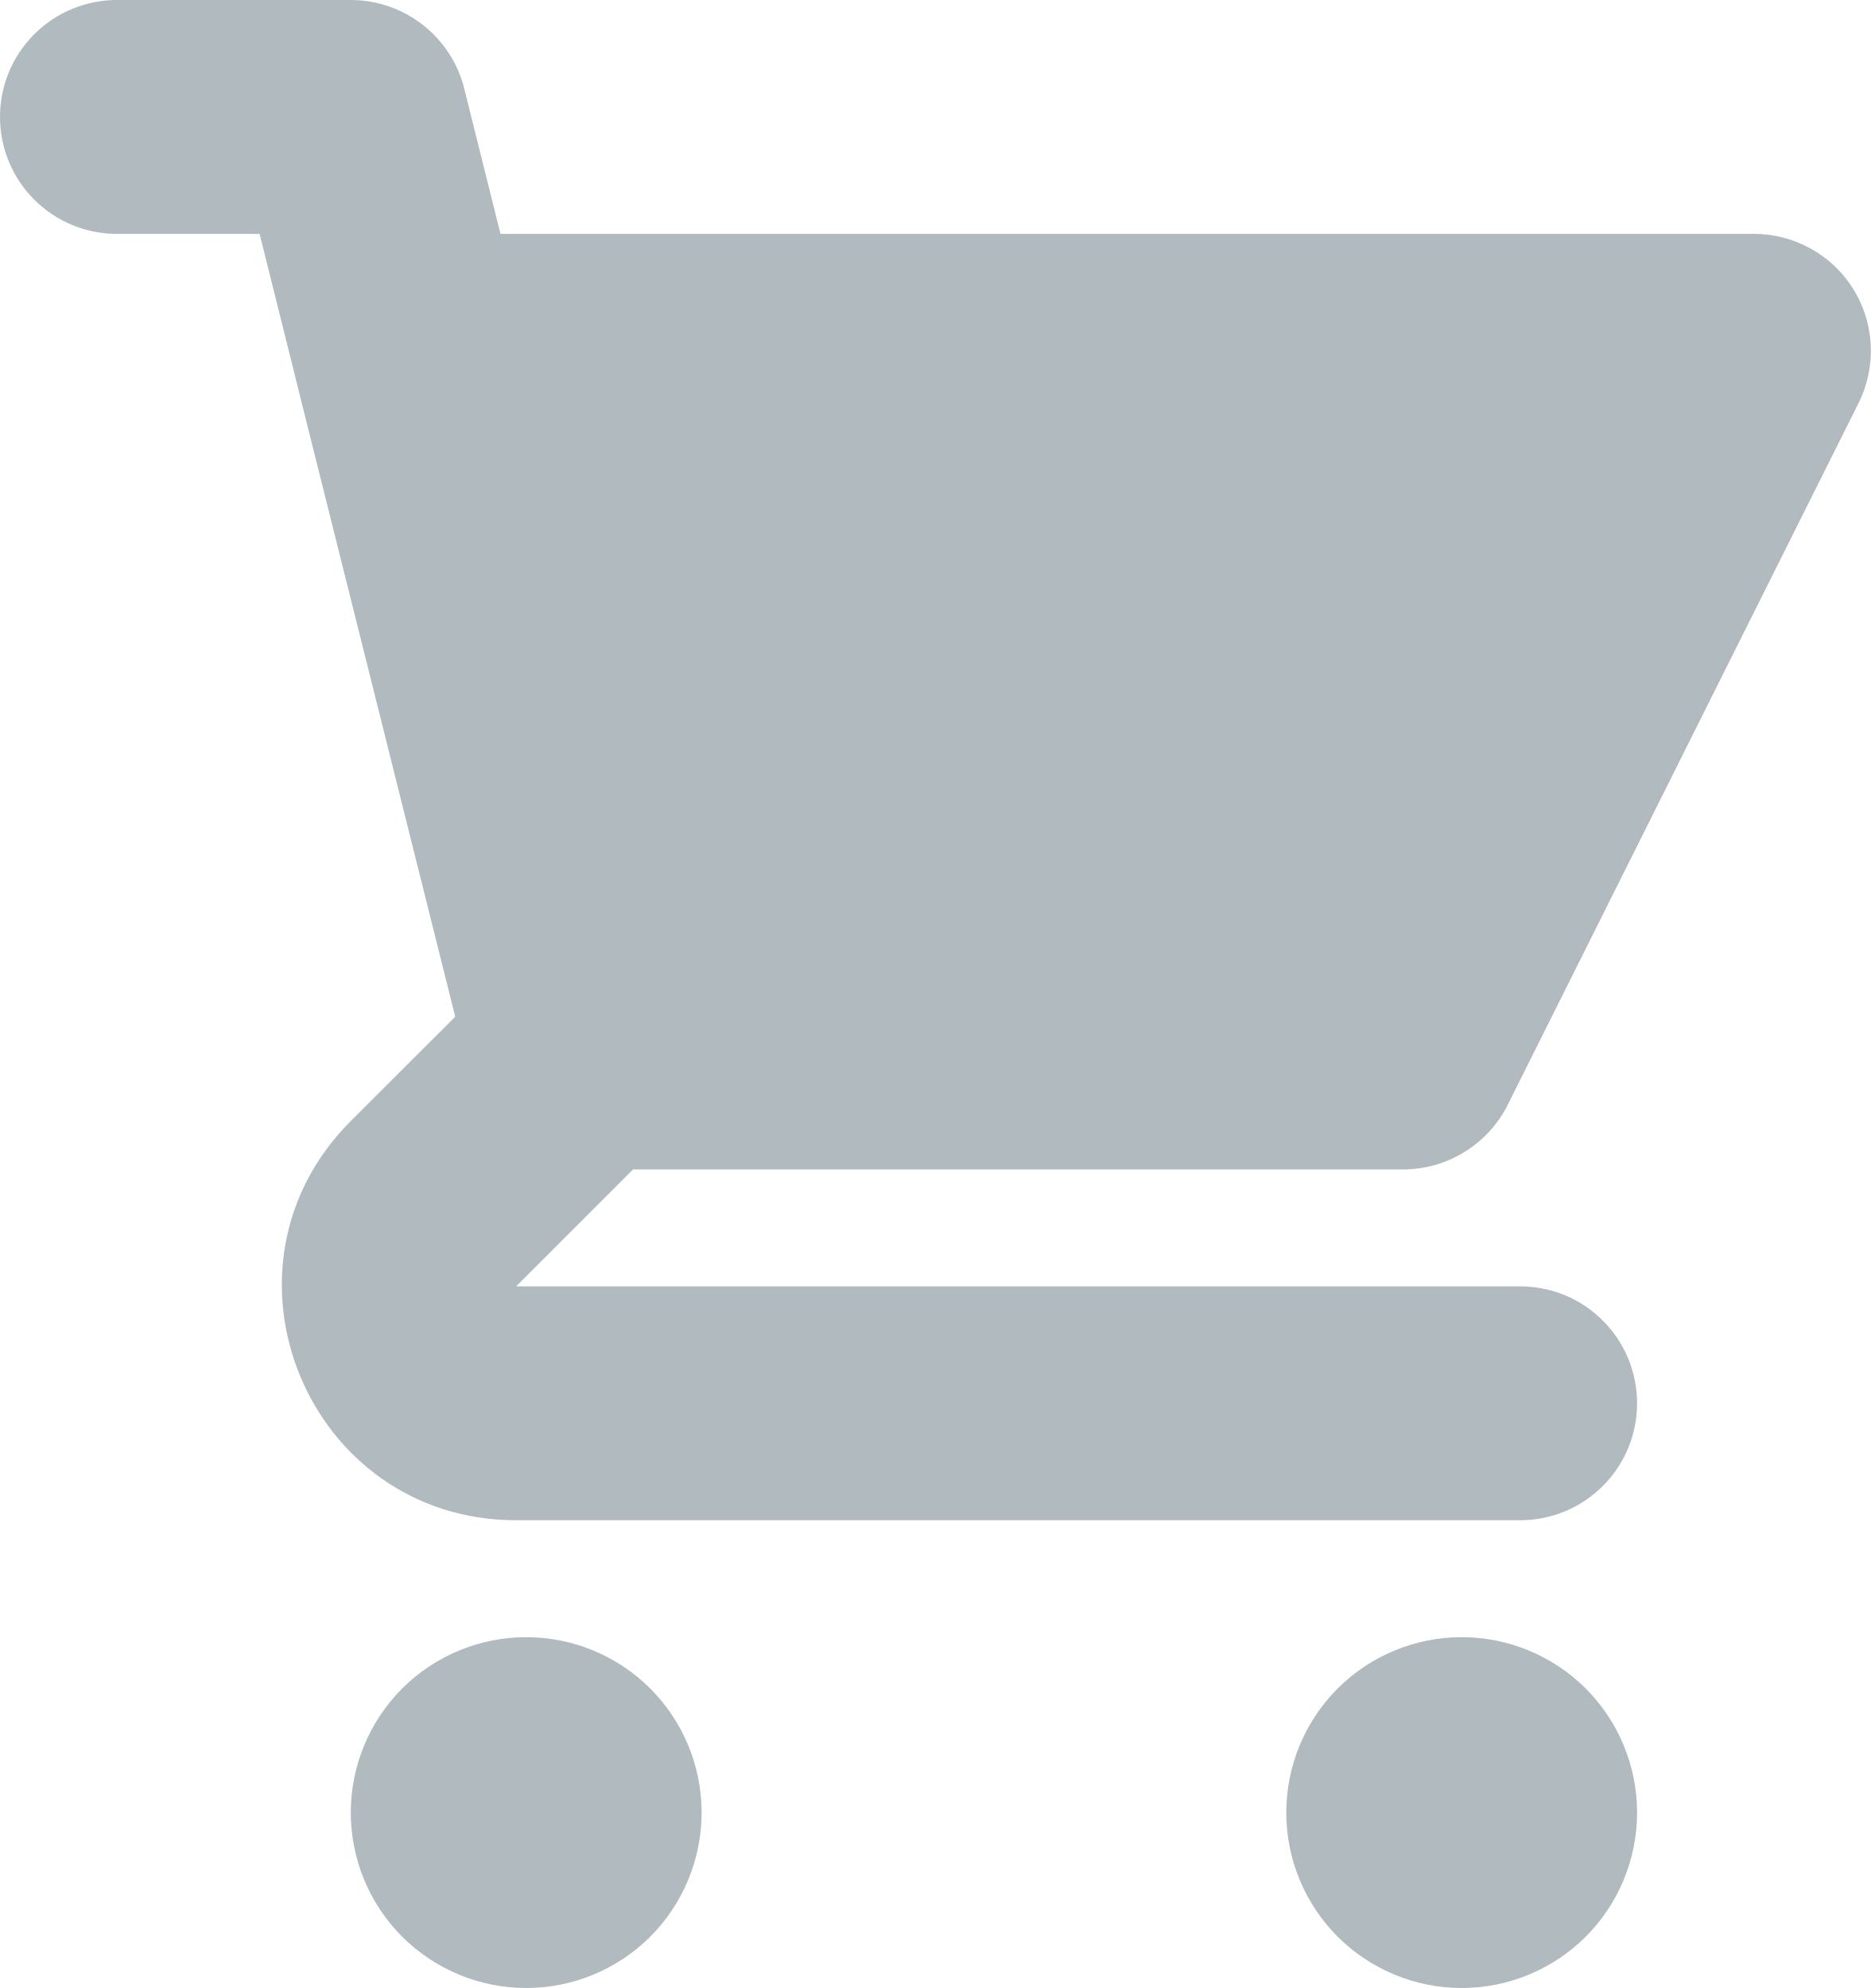
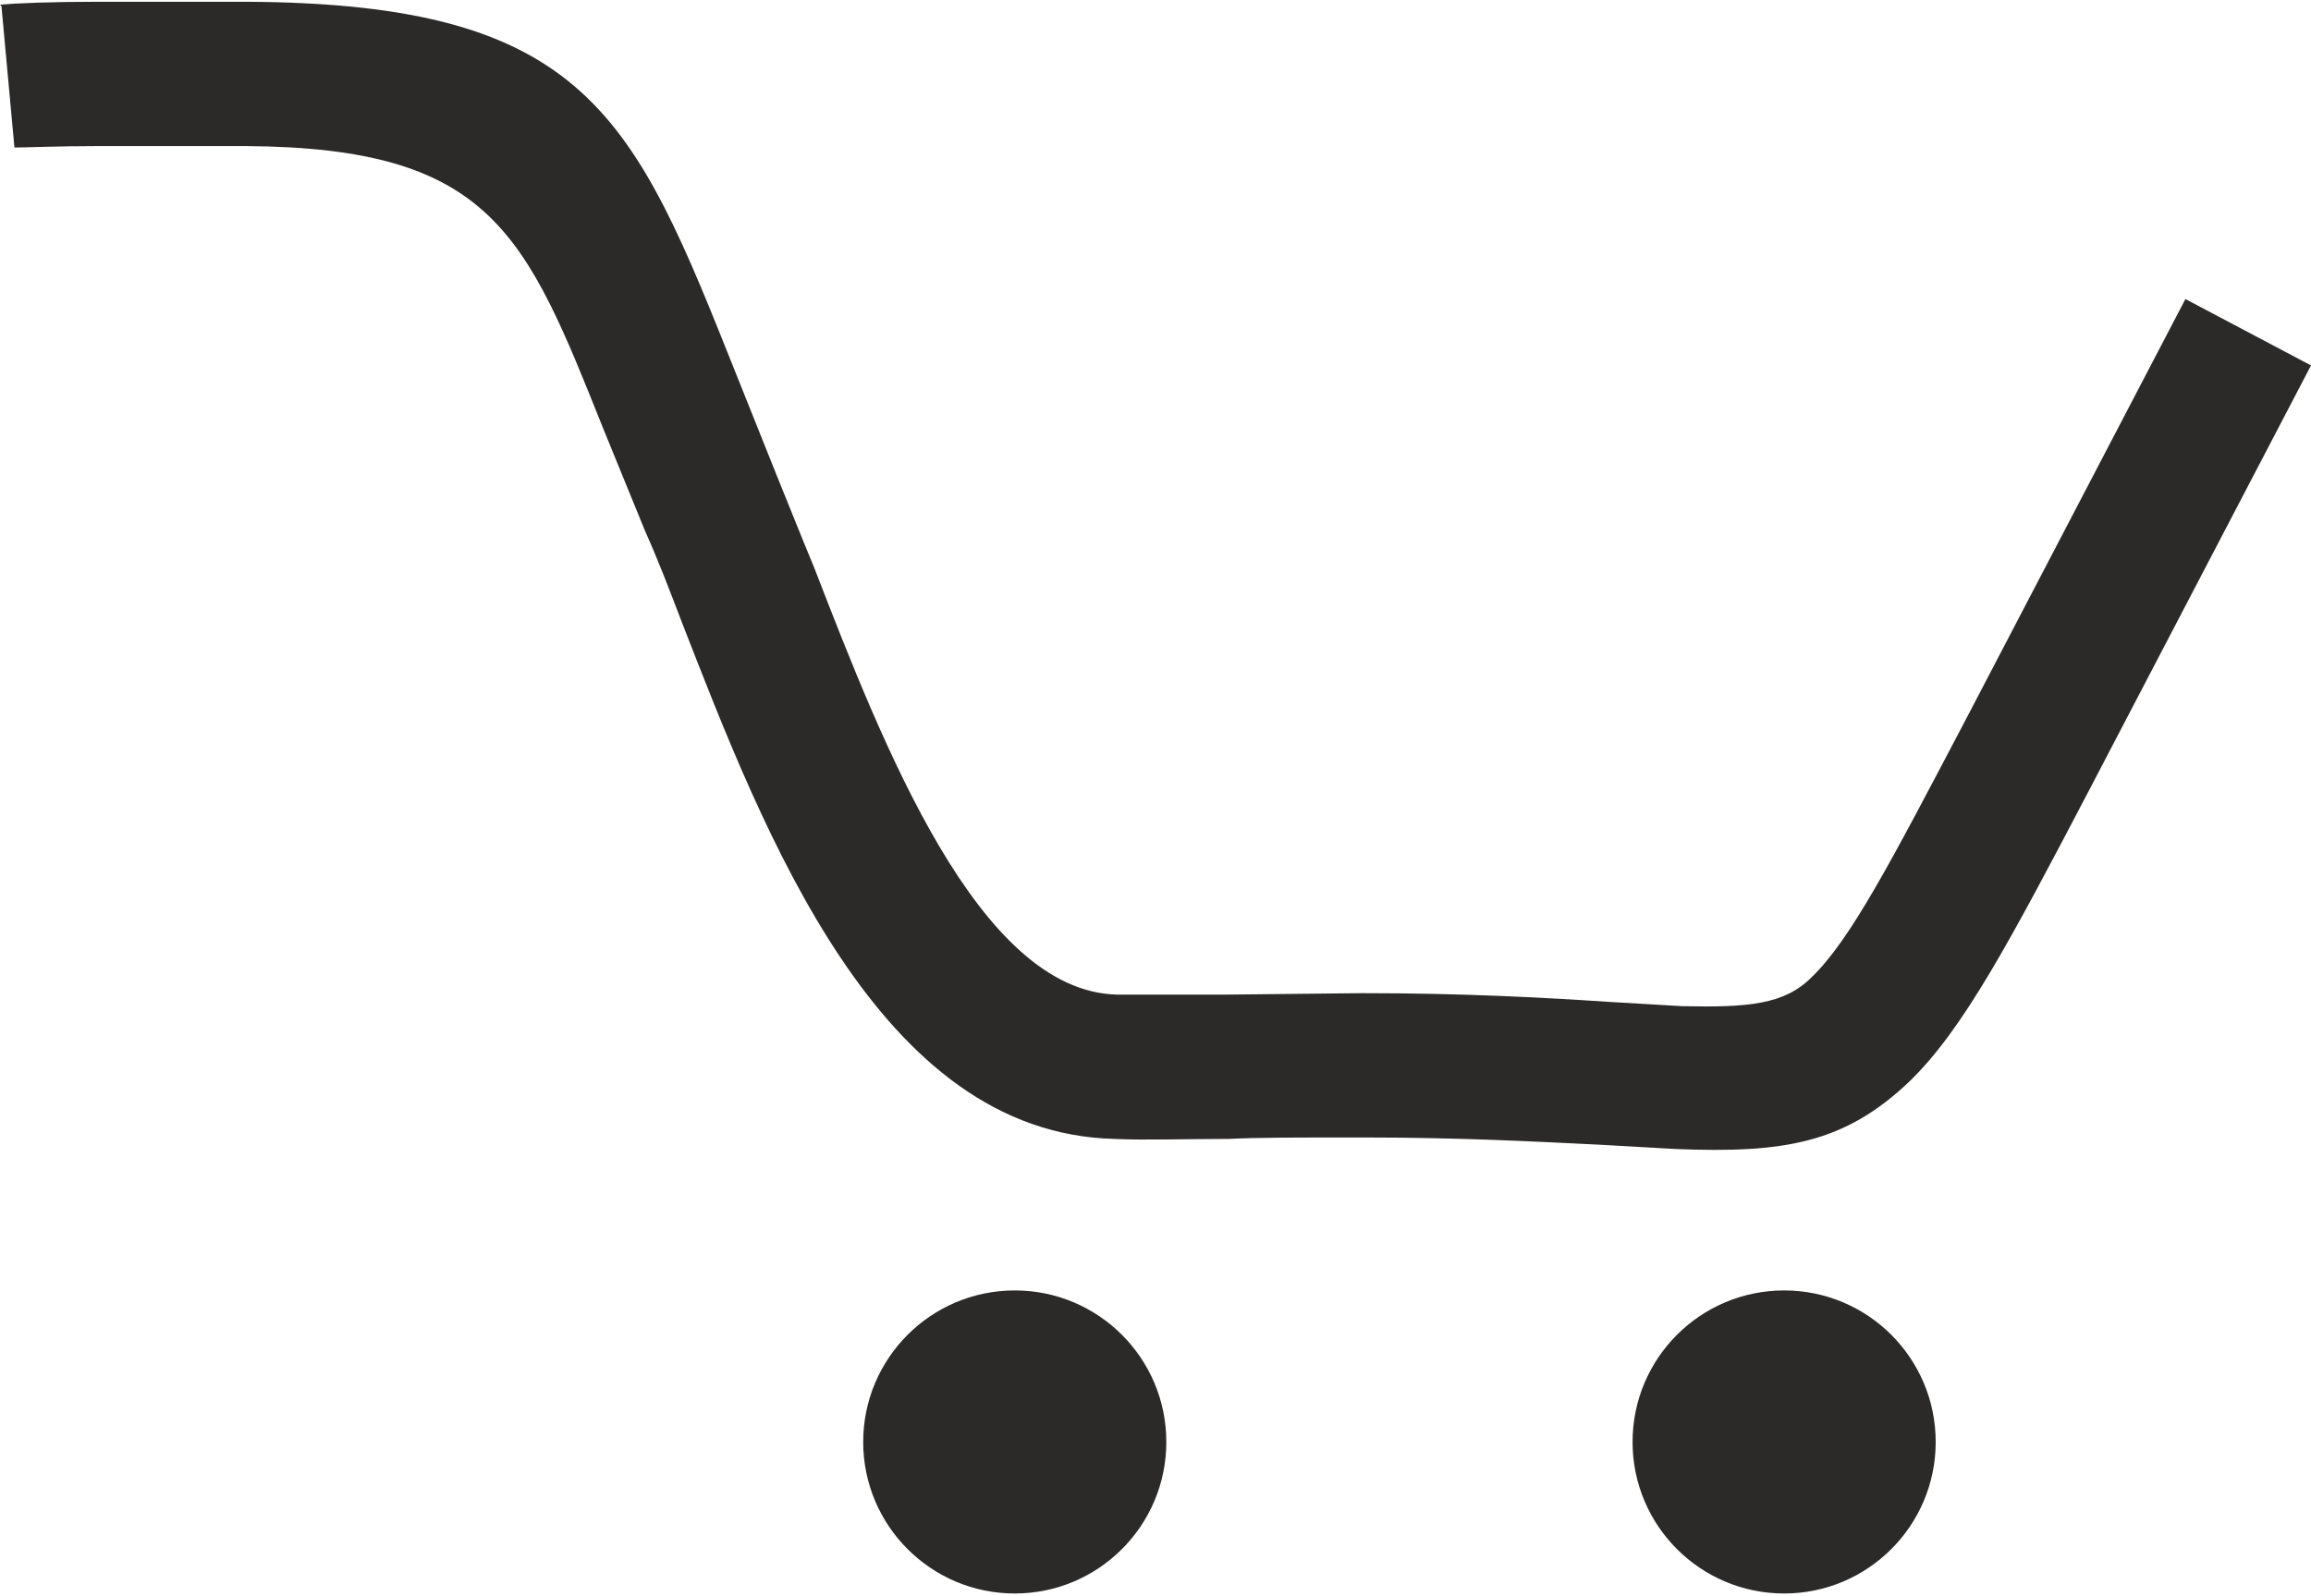
- <svg xmlns="http://www.w3.org/2000/svg" width="16" height="17" viewBox="0 0 16 17" fill="none">
-   <path d="M1 0C0.735 0 0.48 0.105 0.293 0.293C0.105 0.48 0 0.735 0 1C0 1.265 0.105 1.52 0.293 1.707C0.48 1.895 0.735 2 1 2H2.22L2.525 3.222C2.528 3.236 2.531 3.25 2.535 3.264L3.893 8.694L3 9.586C1.74 10.846 2.632 13 4.414 13H13C13.265 13 13.52 12.895 13.707 12.707C13.895 12.52 14 12.265 14 12C14 11.735 13.895 11.48 13.707 11.293C13.52 11.105 13.265 11 13 11H4.414L5.414 10H12C12.186 10 12.368 9.948 12.525 9.85C12.683 9.753 12.811 9.613 12.894 9.447L15.894 3.447C15.97 3.295 16.006 3.125 15.998 2.955C15.991 2.785 15.94 2.619 15.85 2.474C15.761 2.329 15.636 2.21 15.487 2.127C15.338 2.044 15.17 2 15 2H4.28L3.97 0.757C3.916 0.541 3.791 0.349 3.615 0.212C3.439 0.075 3.223 5.86043e-06 3 0H1ZM14 15.5C14 15.898 13.842 16.279 13.561 16.561C13.279 16.842 12.898 17 12.5 17C12.102 17 11.721 16.842 11.439 16.561C11.158 16.279 11 15.898 11 15.5C11 15.102 11.158 14.721 11.439 14.439C11.721 14.158 12.102 14 12.5 14C12.898 14 13.279 14.158 13.561 14.439C13.842 14.721 14 15.102 14 15.5ZM4.5 17C4.898 17 5.279 16.842 5.561 16.561C5.842 16.279 6 15.898 6 15.5C6 15.102 5.842 14.721 5.561 14.439C5.279 14.158 4.898 14 4.5 14C4.102 14 3.721 14.158 3.439 14.439C3.158 14.721 3 15.102 3 15.5C3 15.898 3.158 16.279 3.439 16.561C3.721 16.842 4.102 17 4.5 17Z" fill="#B0BABF" />
+ <svg xmlns="http://www.w3.org/2000/svg" xml:space="preserve" width="0.21in" height="0.145in" version="1.1" style="shape-rendering:geometricPrecision; text-rendering:geometricPrecision; image-rendering:optimizeQuality; fill-rule:evenodd; clip-rule:evenodd" viewBox="0 0 16.01 11.03">
+   <defs>
+     <style type="text/css">
+    
+     .fil1 {fill:#2B2A29}
+     .fil0 {fill:#2B2A29;fill-rule:nonzero}
+    
+   </style>
+   </defs>
+   <g id="Layer_x0020_1">
+     <path class="fil0" d="M-0 0.02c0.11,-0.01 0.36,-0.02 0.67,-0.02l1.03 0c2.38,0.01 2.69,0.8 3.4,2.58l0.28 0.7c0.07,0.17 0.16,0.4 0.26,0.64 0.48,1.24 1.14,2.94 2.1,2.96 0.21,0 0.46,0 0.76,-0l0.94 -0.01c0.69,0 1.25,0.03 1.7,0.06l0.51 0.03c0.46,0.01 0.71,-0.01 0.9,-0.2 0.27,-0.26 0.55,-0.8 1.06,-1.77l1.53 -2.93 0.87 0.46 -1.53 2.93c-0.56,1.07 -0.88,1.67 -1.25,2.03 -0.45,0.43 -0.87,0.5 -1.62,0.47l-0.53 -0.03c-0.42,-0.02 -0.94,-0.05 -1.64,-0.05 -0.48,0 -0.72,0 -0.93,0.01 -0.31,0 -0.57,0.01 -0.79,0 -1.63,-0.04 -2.42,-2.1 -3,-3.59 -0.08,-0.21 -0.16,-0.42 -0.25,-0.62l-0.29 -0.71c-0.54,-1.35 -0.77,-1.95 -2.48,-1.96l-1.02 -0c-0.28,0 -0.5,0.01 -0.58,0.01l-0.09 -0.98z" />
+     <circle class="fil1" cx="7.03" cy="9.98" r="1.05" />
+     <circle class="fil1" cx="12.36" cy="9.98" r="1.05" />
+   </g>
</svg>
